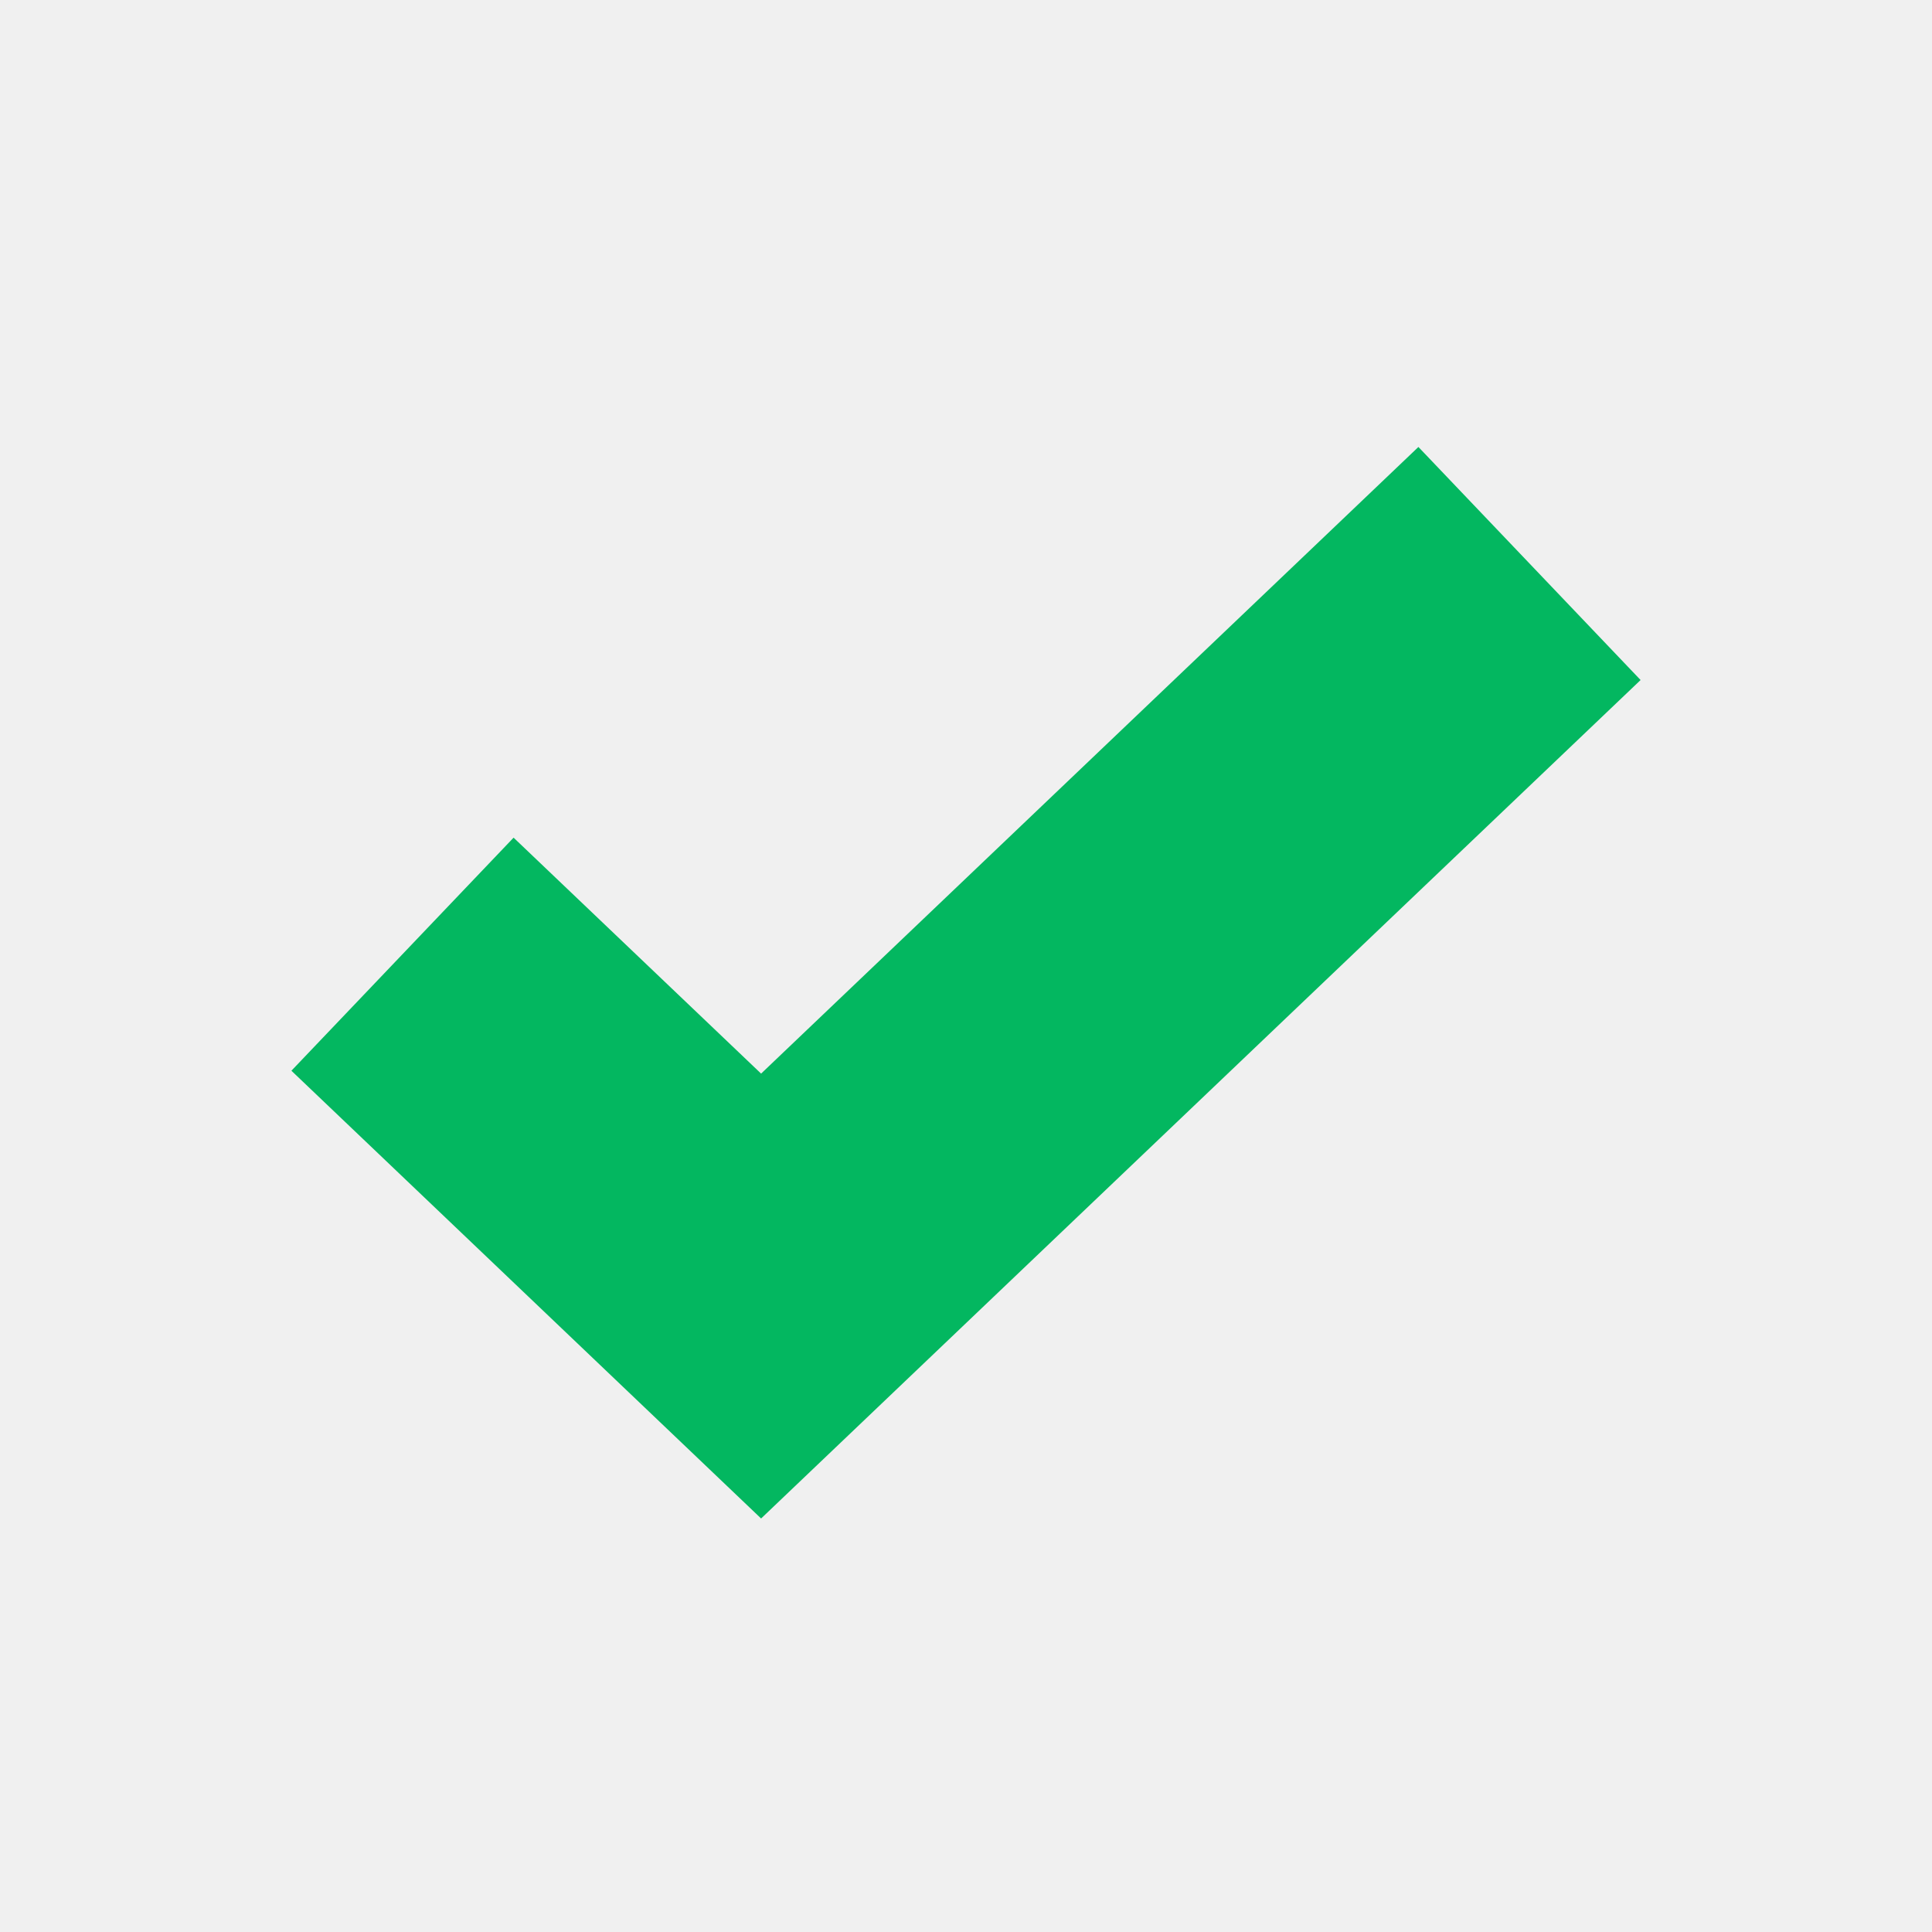
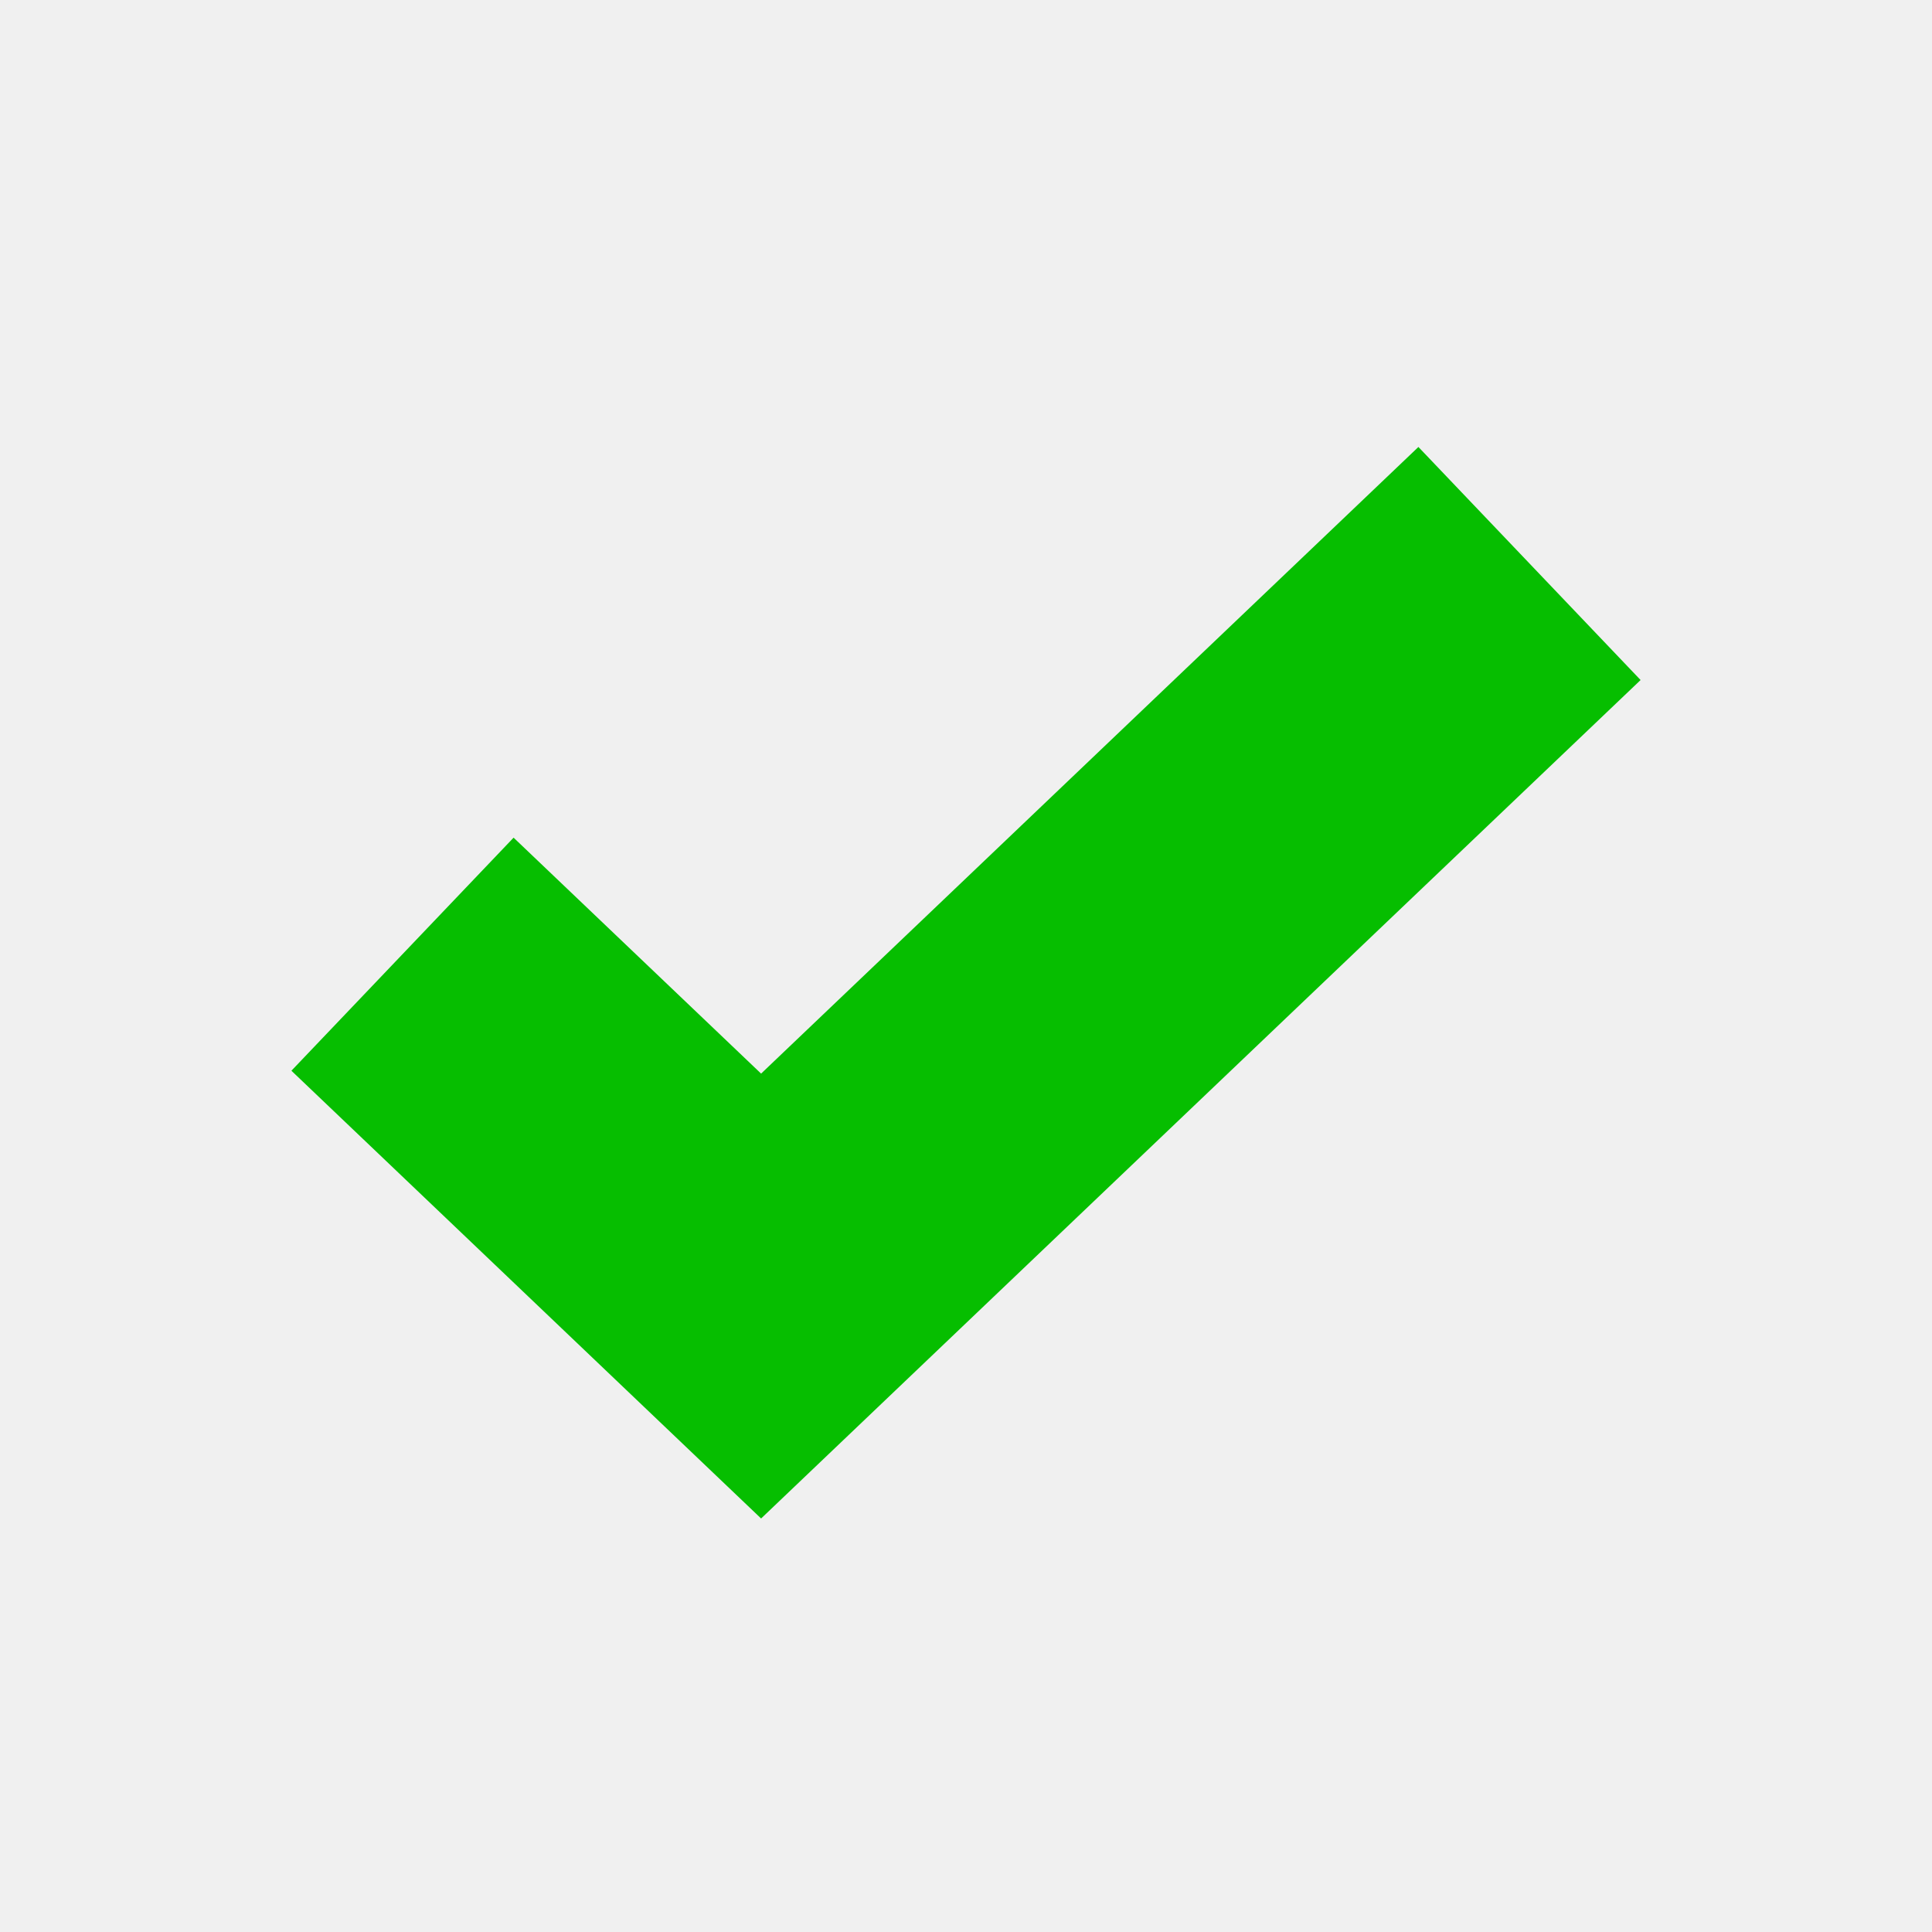
<svg xmlns="http://www.w3.org/2000/svg" width="18" height="18" viewBox="0 0 18 18" fill="none">
  <g clip-path="url(#clip0_3805_31854)">
-     <path d="M3.75 8.89L7.091 12.075L14.25 5.25" stroke="#03b760" stroke-width="3" />
+     <path d="M3.75 8.89L7.091 12.075L14.25 5.25" stroke="#06BE00" stroke-width="3" />
  </g>
  <defs>
    <clipPath id="clip0_3805_31854">
      <rect width="18" height="18" fill="white" />
    </clipPath>
  </defs>
</svg>
